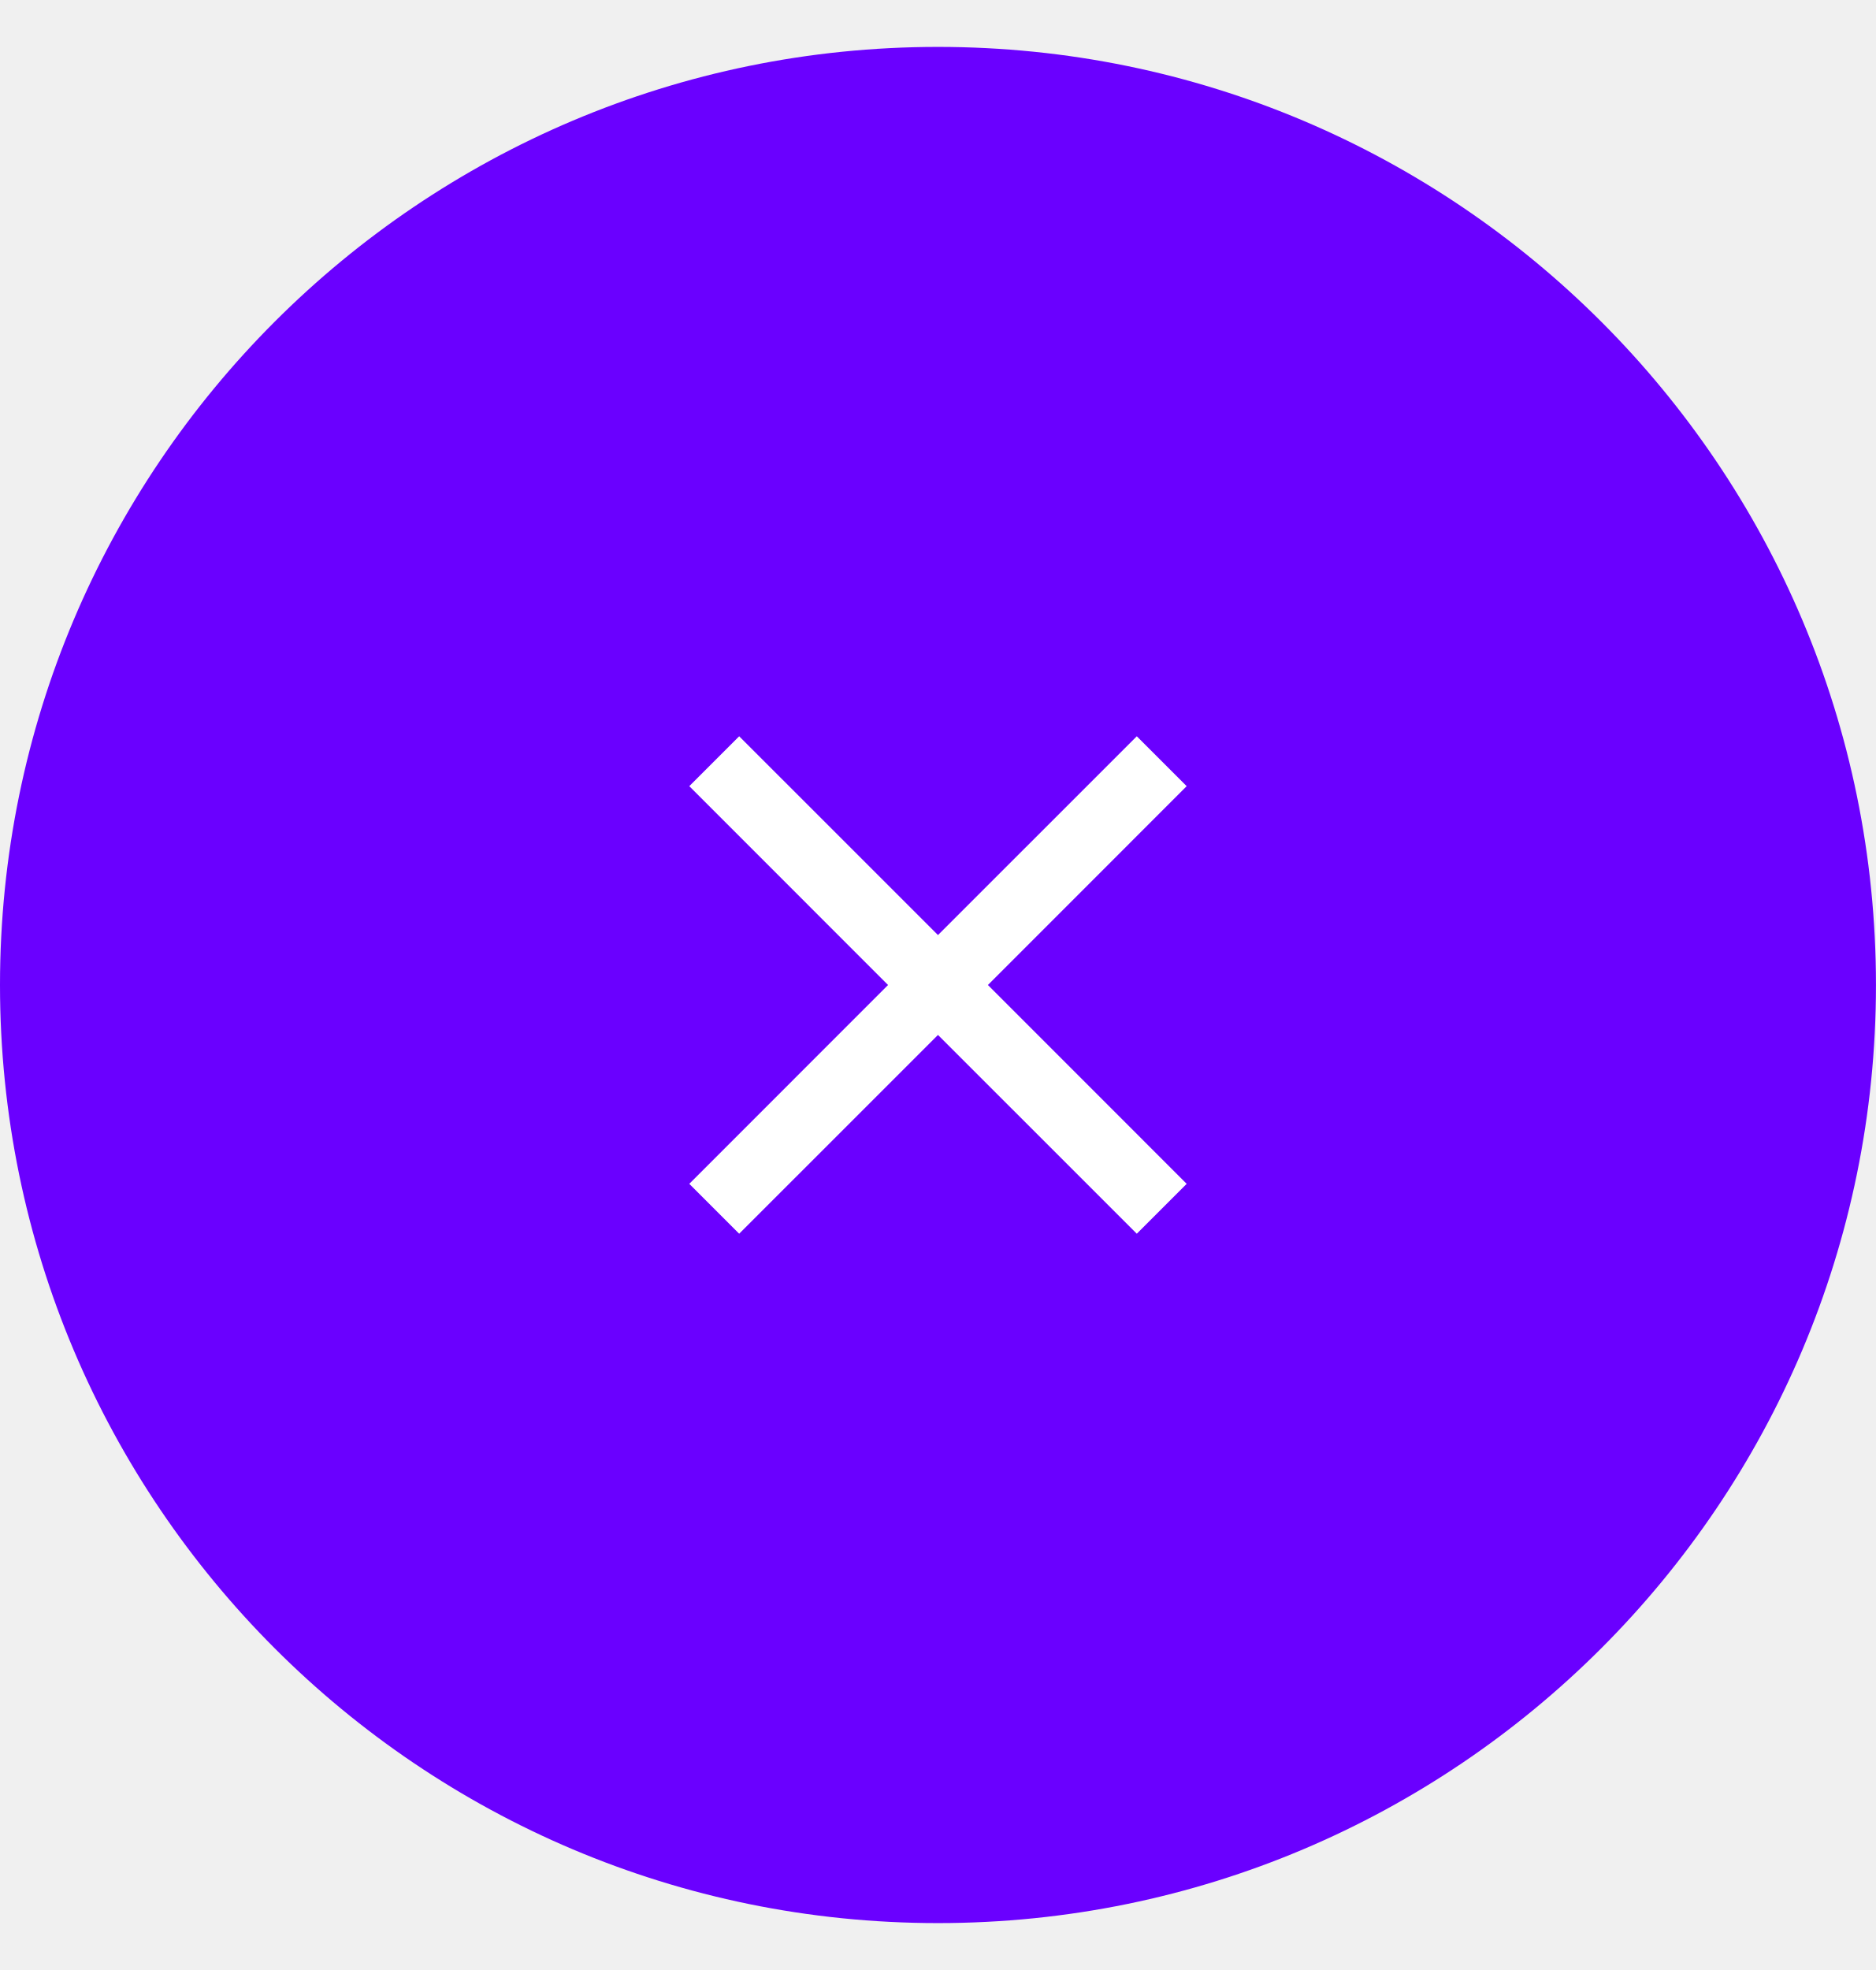
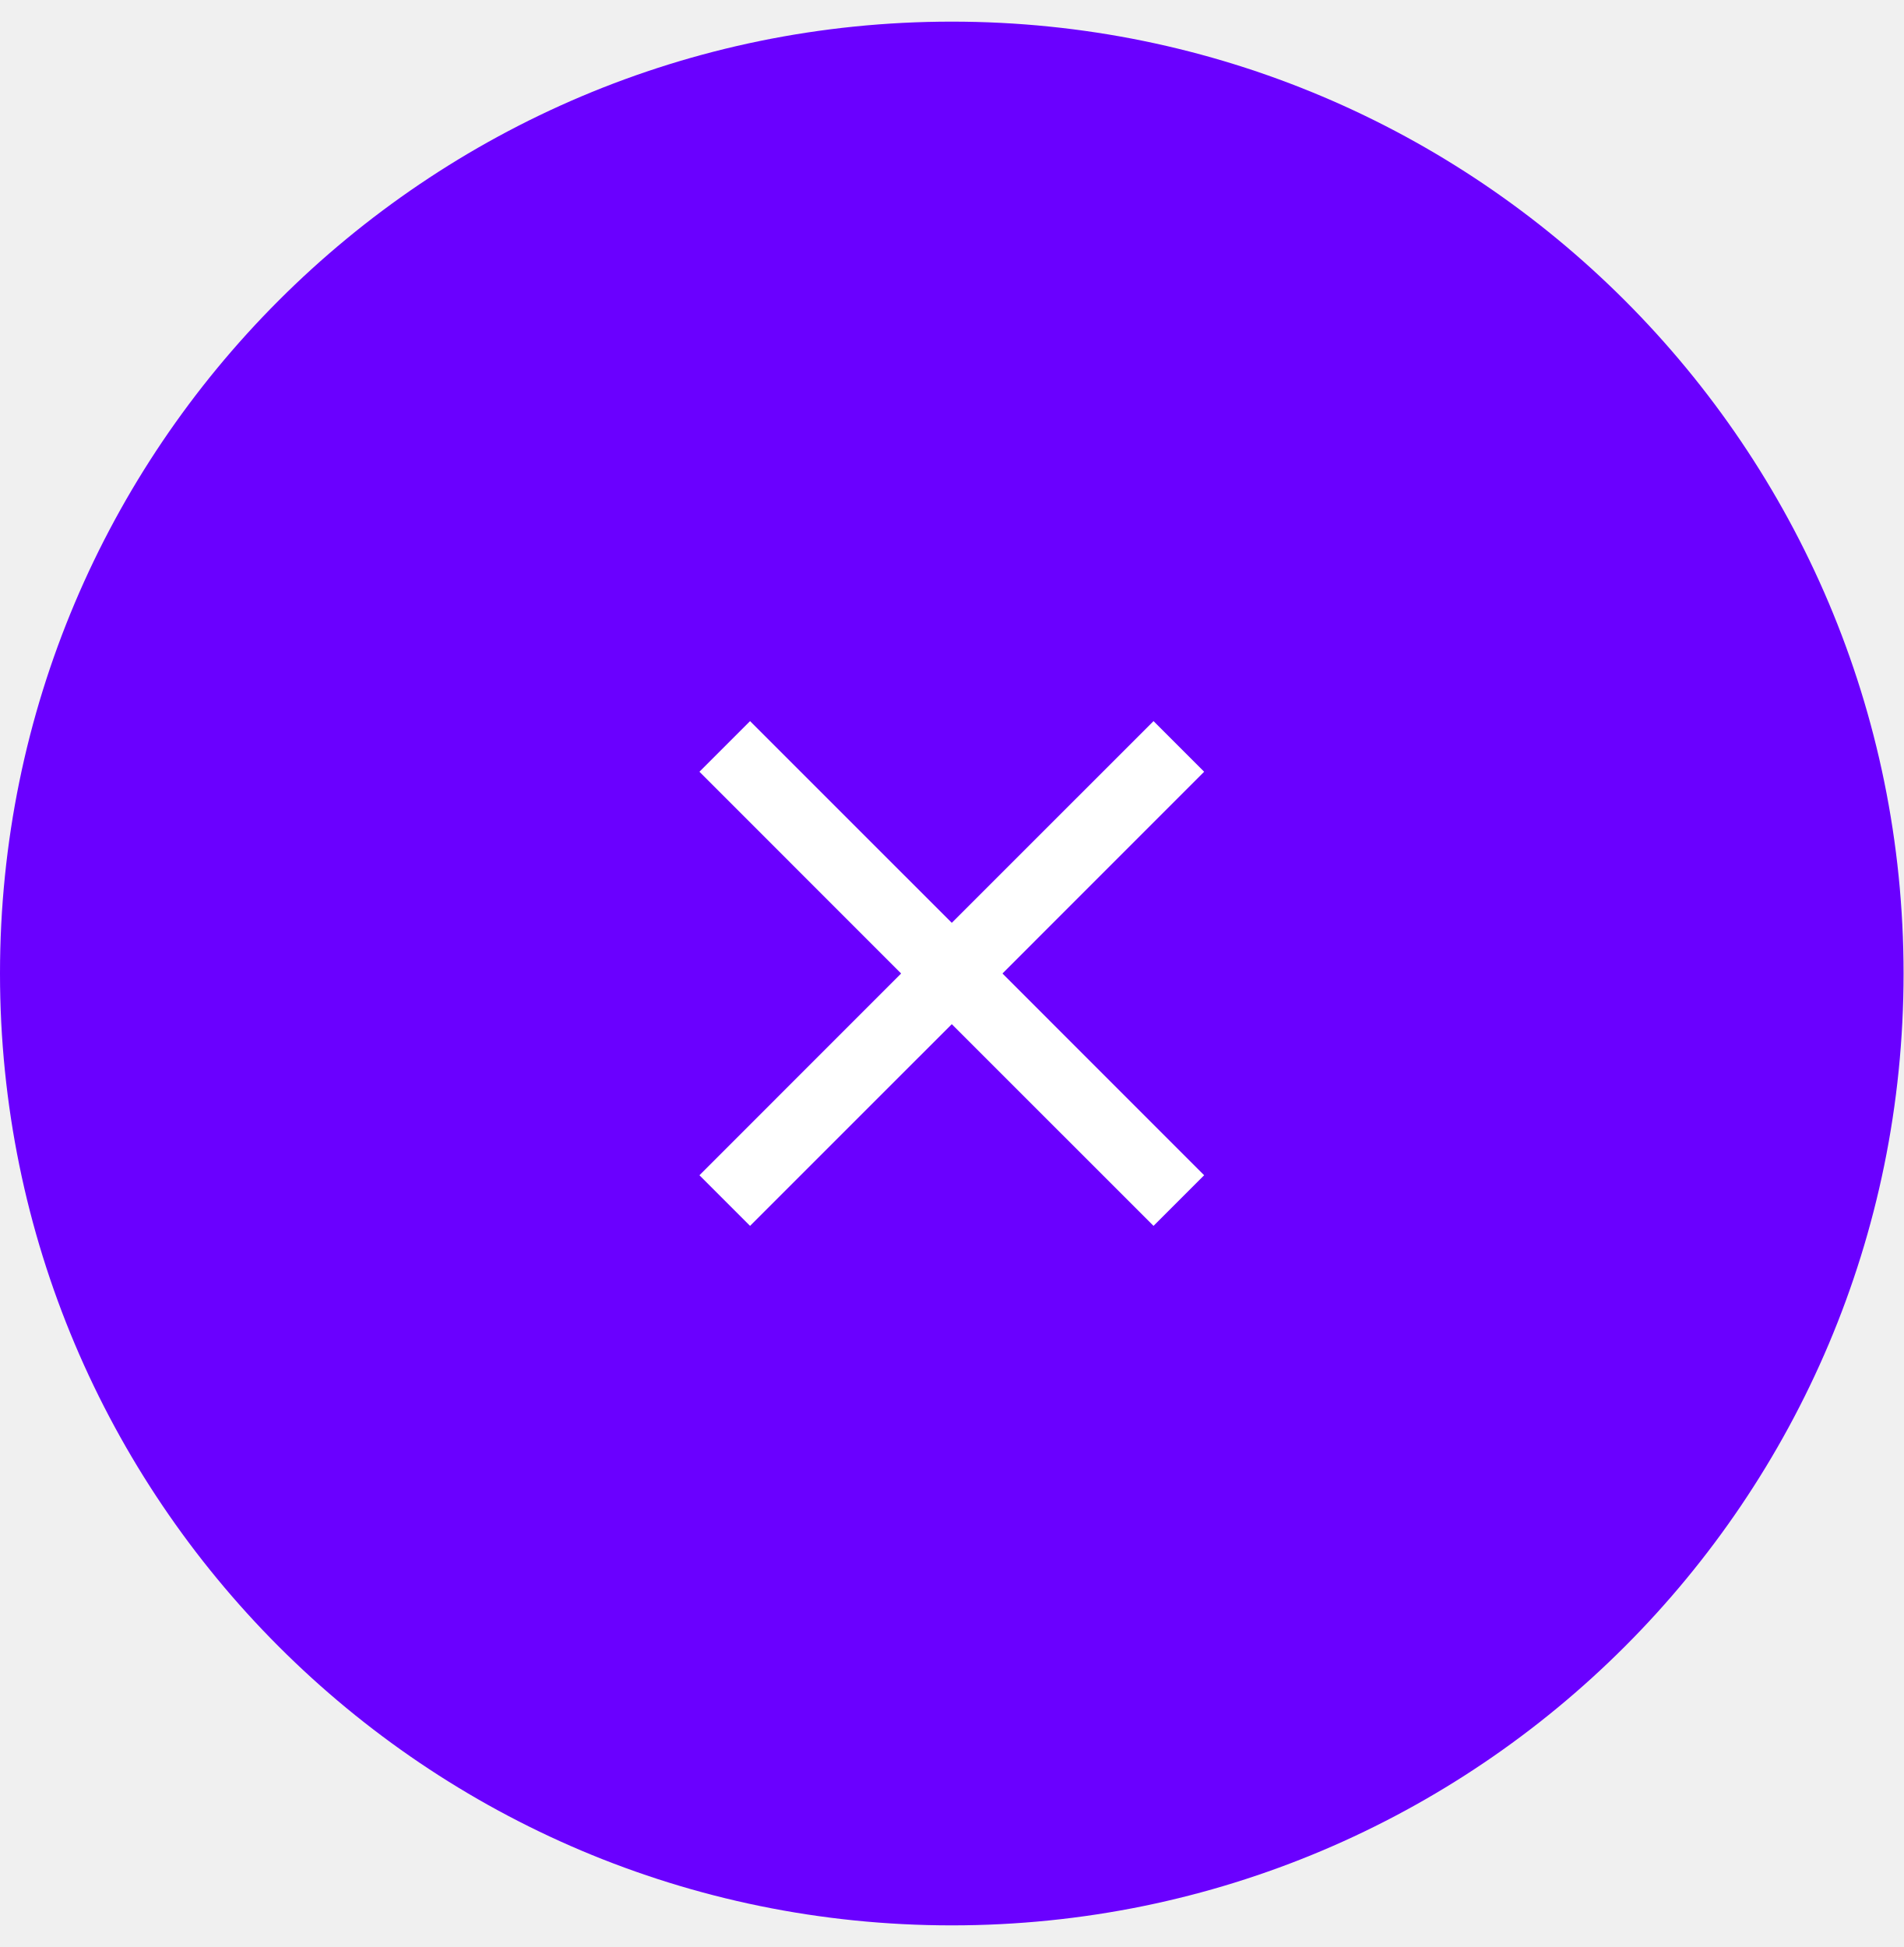
- <svg xmlns="http://www.w3.org/2000/svg" width="20" height="21" viewBox="0 0 44 45" fill="none">
+ <svg xmlns="http://www.w3.org/2000/svg" width="44" height="45" viewBox="0 0 44 45" fill="none">
  <rect y="0.5" width="44" height="44" rx="22" fill="#6A00FF" />
  <path d="M27.833 17.837L26.663 16.667L22 21.329L17.337 16.667L16.167 17.837L20.829 22.5L16.167 27.163L17.337 28.333L22 23.671L26.663 28.333L27.833 27.163L23.171 22.5L27.833 17.837Z" fill="white" />
</svg>
